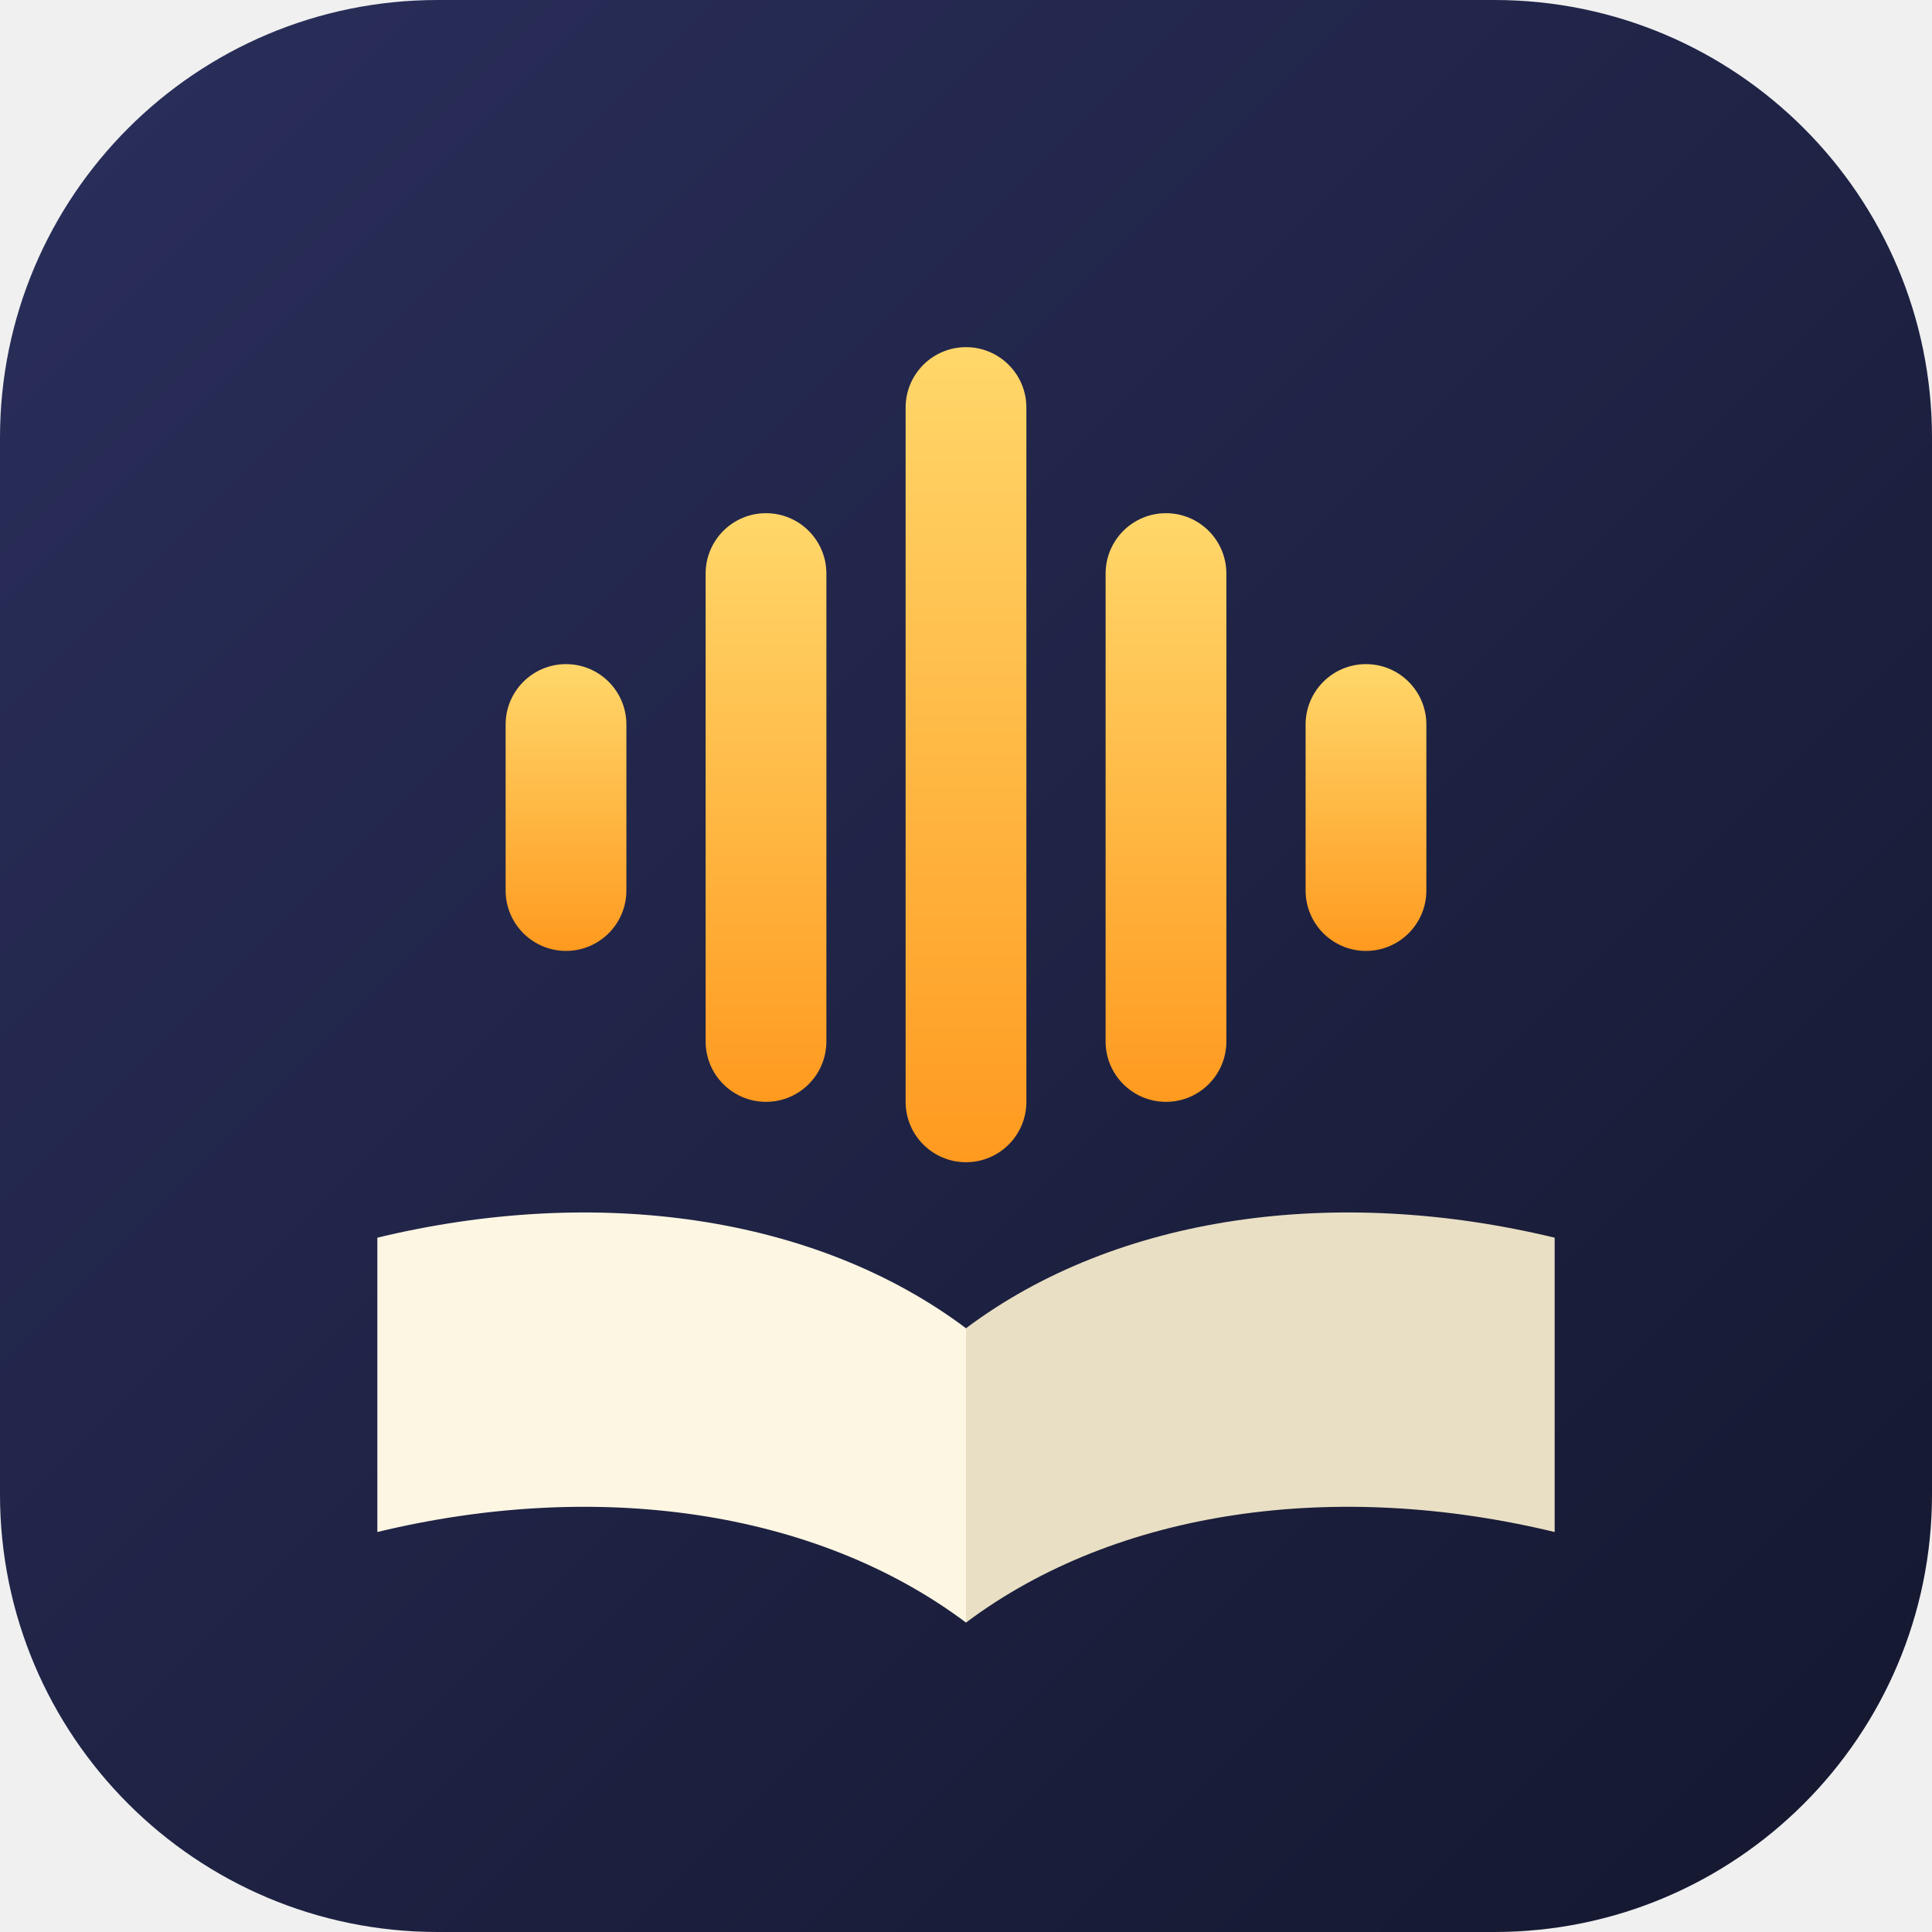
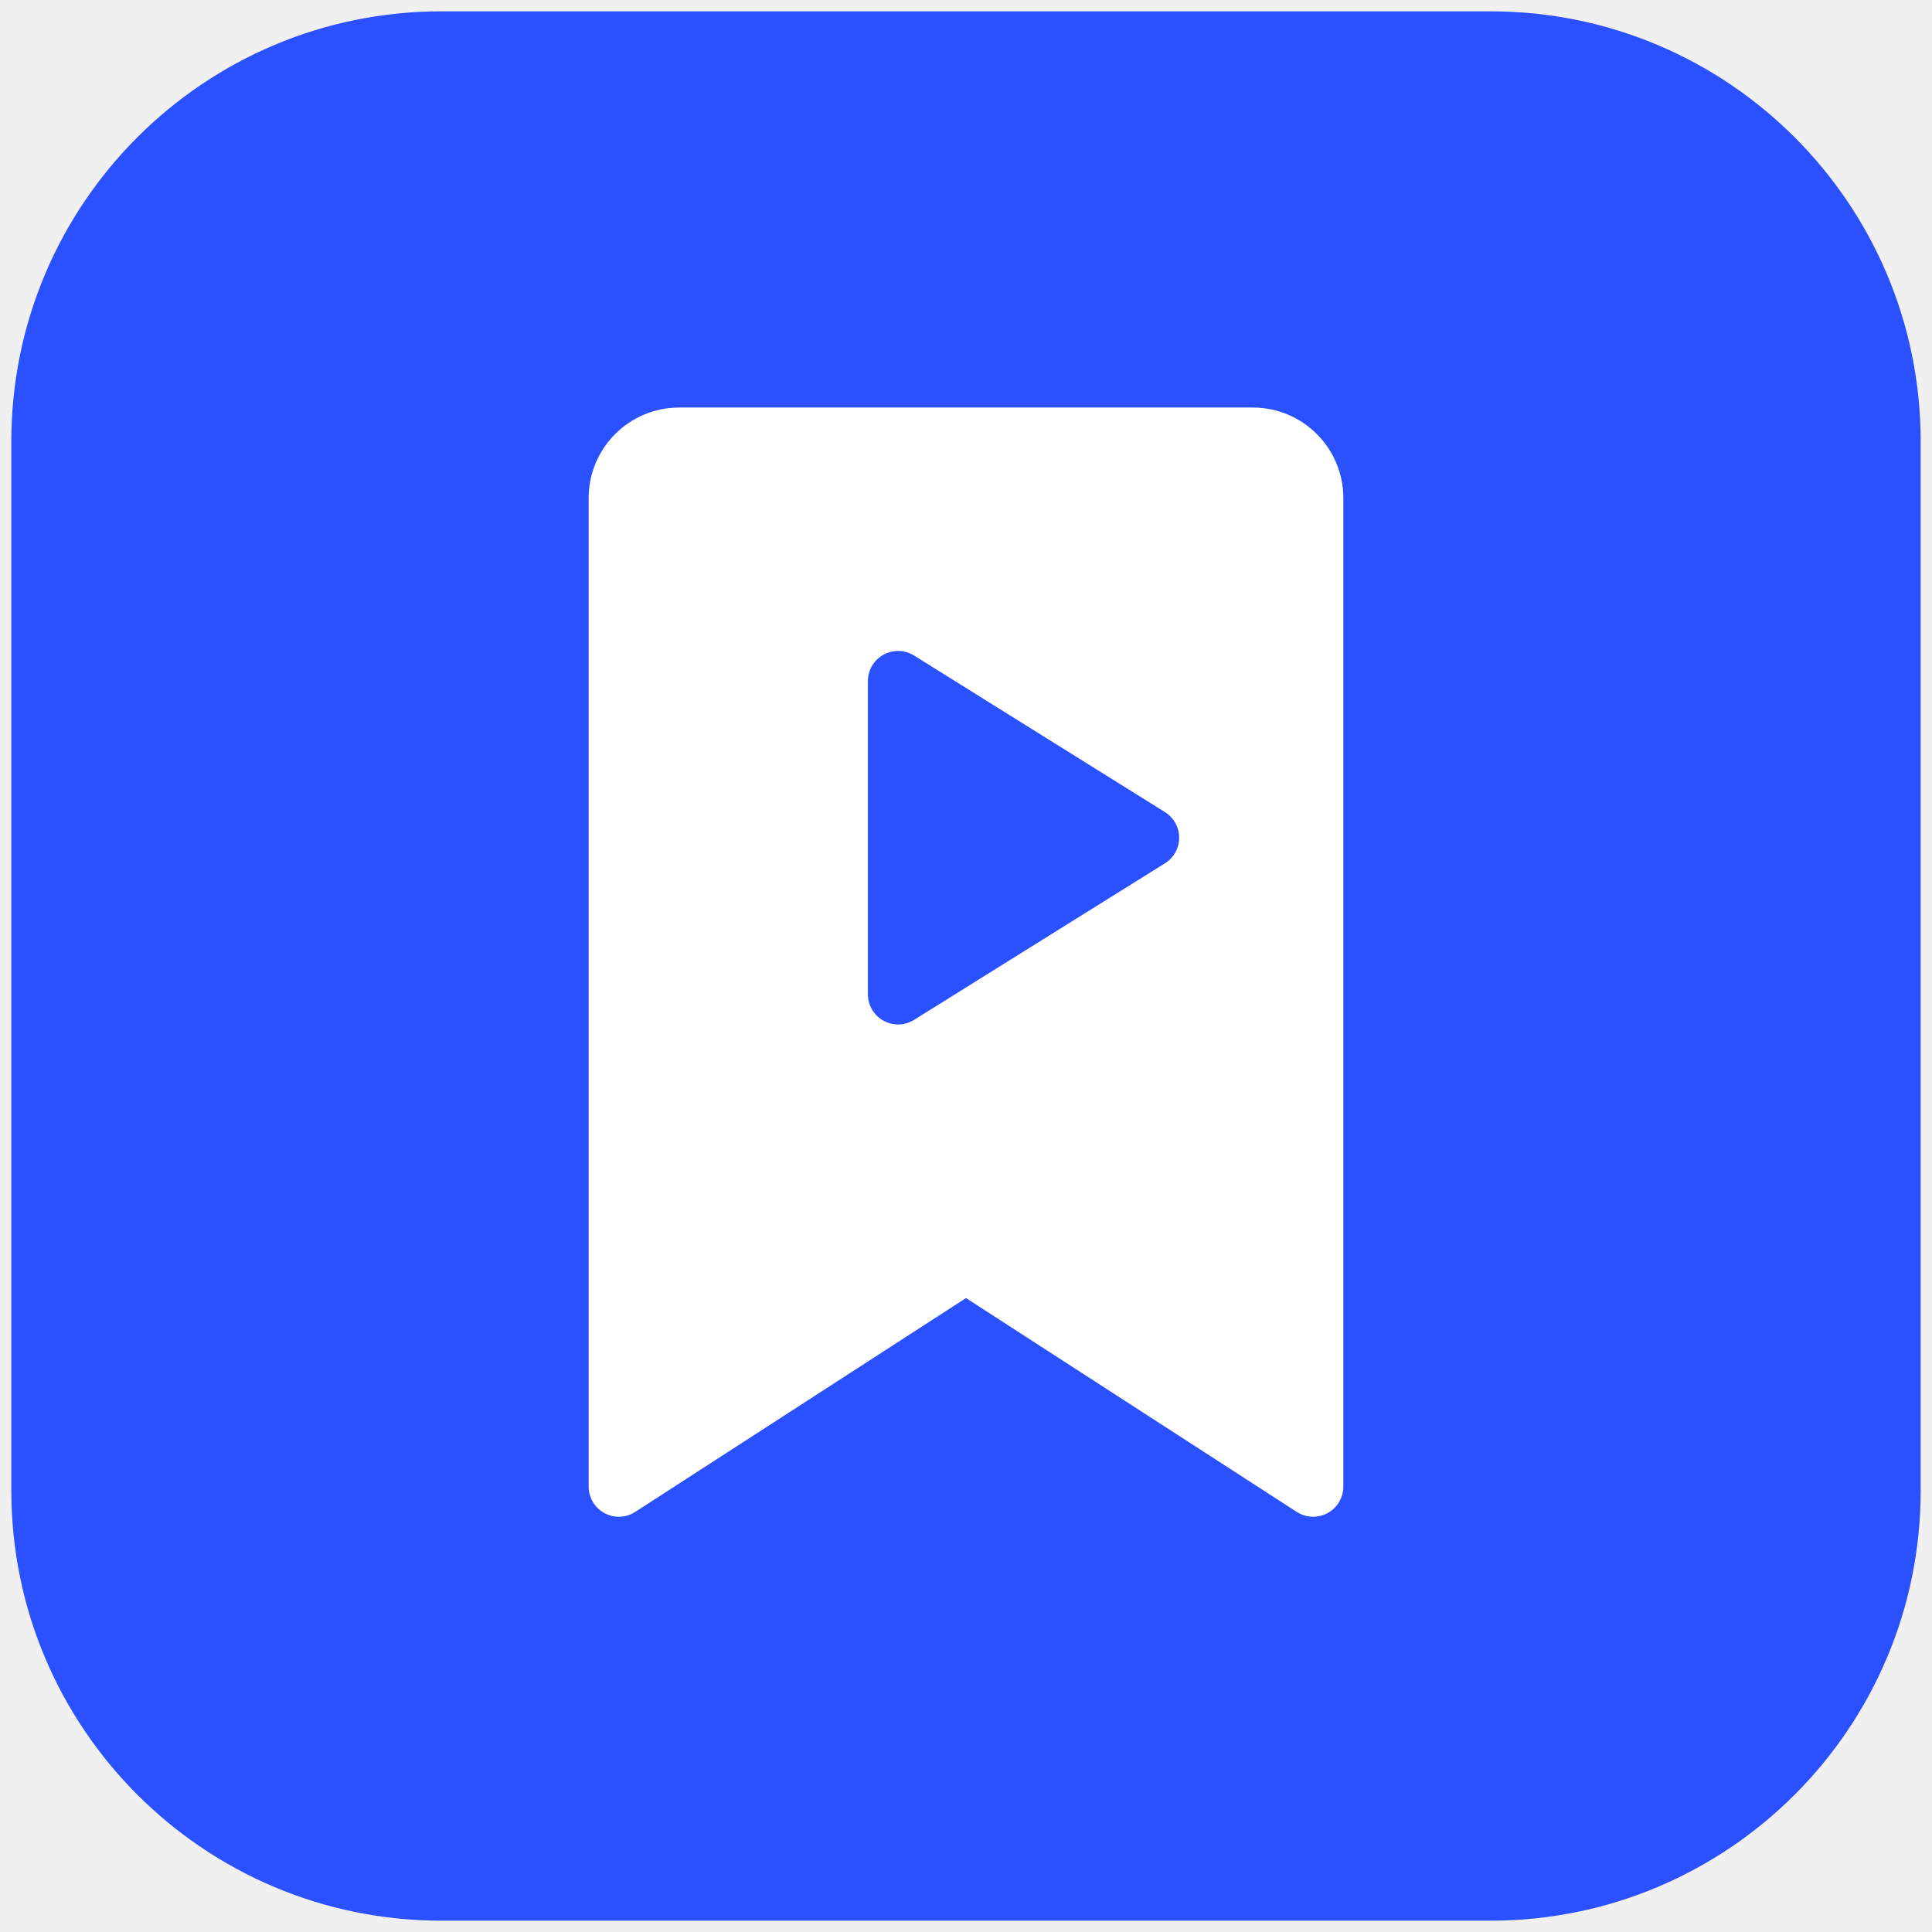
- <svg xmlns="http://www.w3.org/2000/svg" viewBox="0 0 512 512" role="img" aria-label="EMA Reader">
-   <defs>
-     <linearGradient id="tile" x1="0" y1="0" x2="1" y2="1">
-       <stop offset="0" stop-color="#2a2f5c" />
-       <stop offset="1" stop-color="#14172e" />
-     </linearGradient>
-     <linearGradient id="wave" x1="0" y1="0" x2="0" y2="1">
-       <stop offset="0" stop-color="#ffd76a" />
-       <stop offset="1" stop-color="#ff9a1f" />
-     </linearGradient>
-   </defs>
-   <rect width="512" height="512" rx="116" fill="url(#tile)" />
-   <g fill="url(#wave)">
-     <rect x="134" y="176" width="32" height="76" rx="16" />
-     <rect x="187" y="136" width="32" height="156" rx="16" />
-     <rect x="240" y="92" width="32" height="216" rx="16" />
-     <rect x="293" y="136" width="32" height="156" rx="16" />
-     <rect x="346" y="176" width="32" height="76" rx="16" />
-   </g>
-   <path d="M256 352c-40-30-98-38-156-24v78c58-14 116-6 156 24z" fill="#fdf6e3" />
-   <path d="M256 352c40-30 98-38 156-24v78c-58-14-116-6-156 24z" fill="#e9dfc4" />
+ <svg xmlns="http://www.w3.org/2000/svg" viewBox="0 0 512 512">
+   <rect x="3" y="3" width="506" height="506" rx="114" fill="#2b50ff" />
+   <path fill="#ffffff" d="M180 108h152a24 24 0 0 1 24 24v262a8 8 0 0 1-12.3 6.700L256 344l-87.7 56.700A8 8 0 0 1 156 394V132a24 24 0 0 1 24-24z" />
+   <path fill="#2b50ff" d="M230 180.500v83a8 8 0 0 0 12.2 6.800l66.5-41.500a8 8 0 0 0 0-13.600l-66.5-41.500a8 8 0 0 0-12.2 6.800z" />
</svg>
